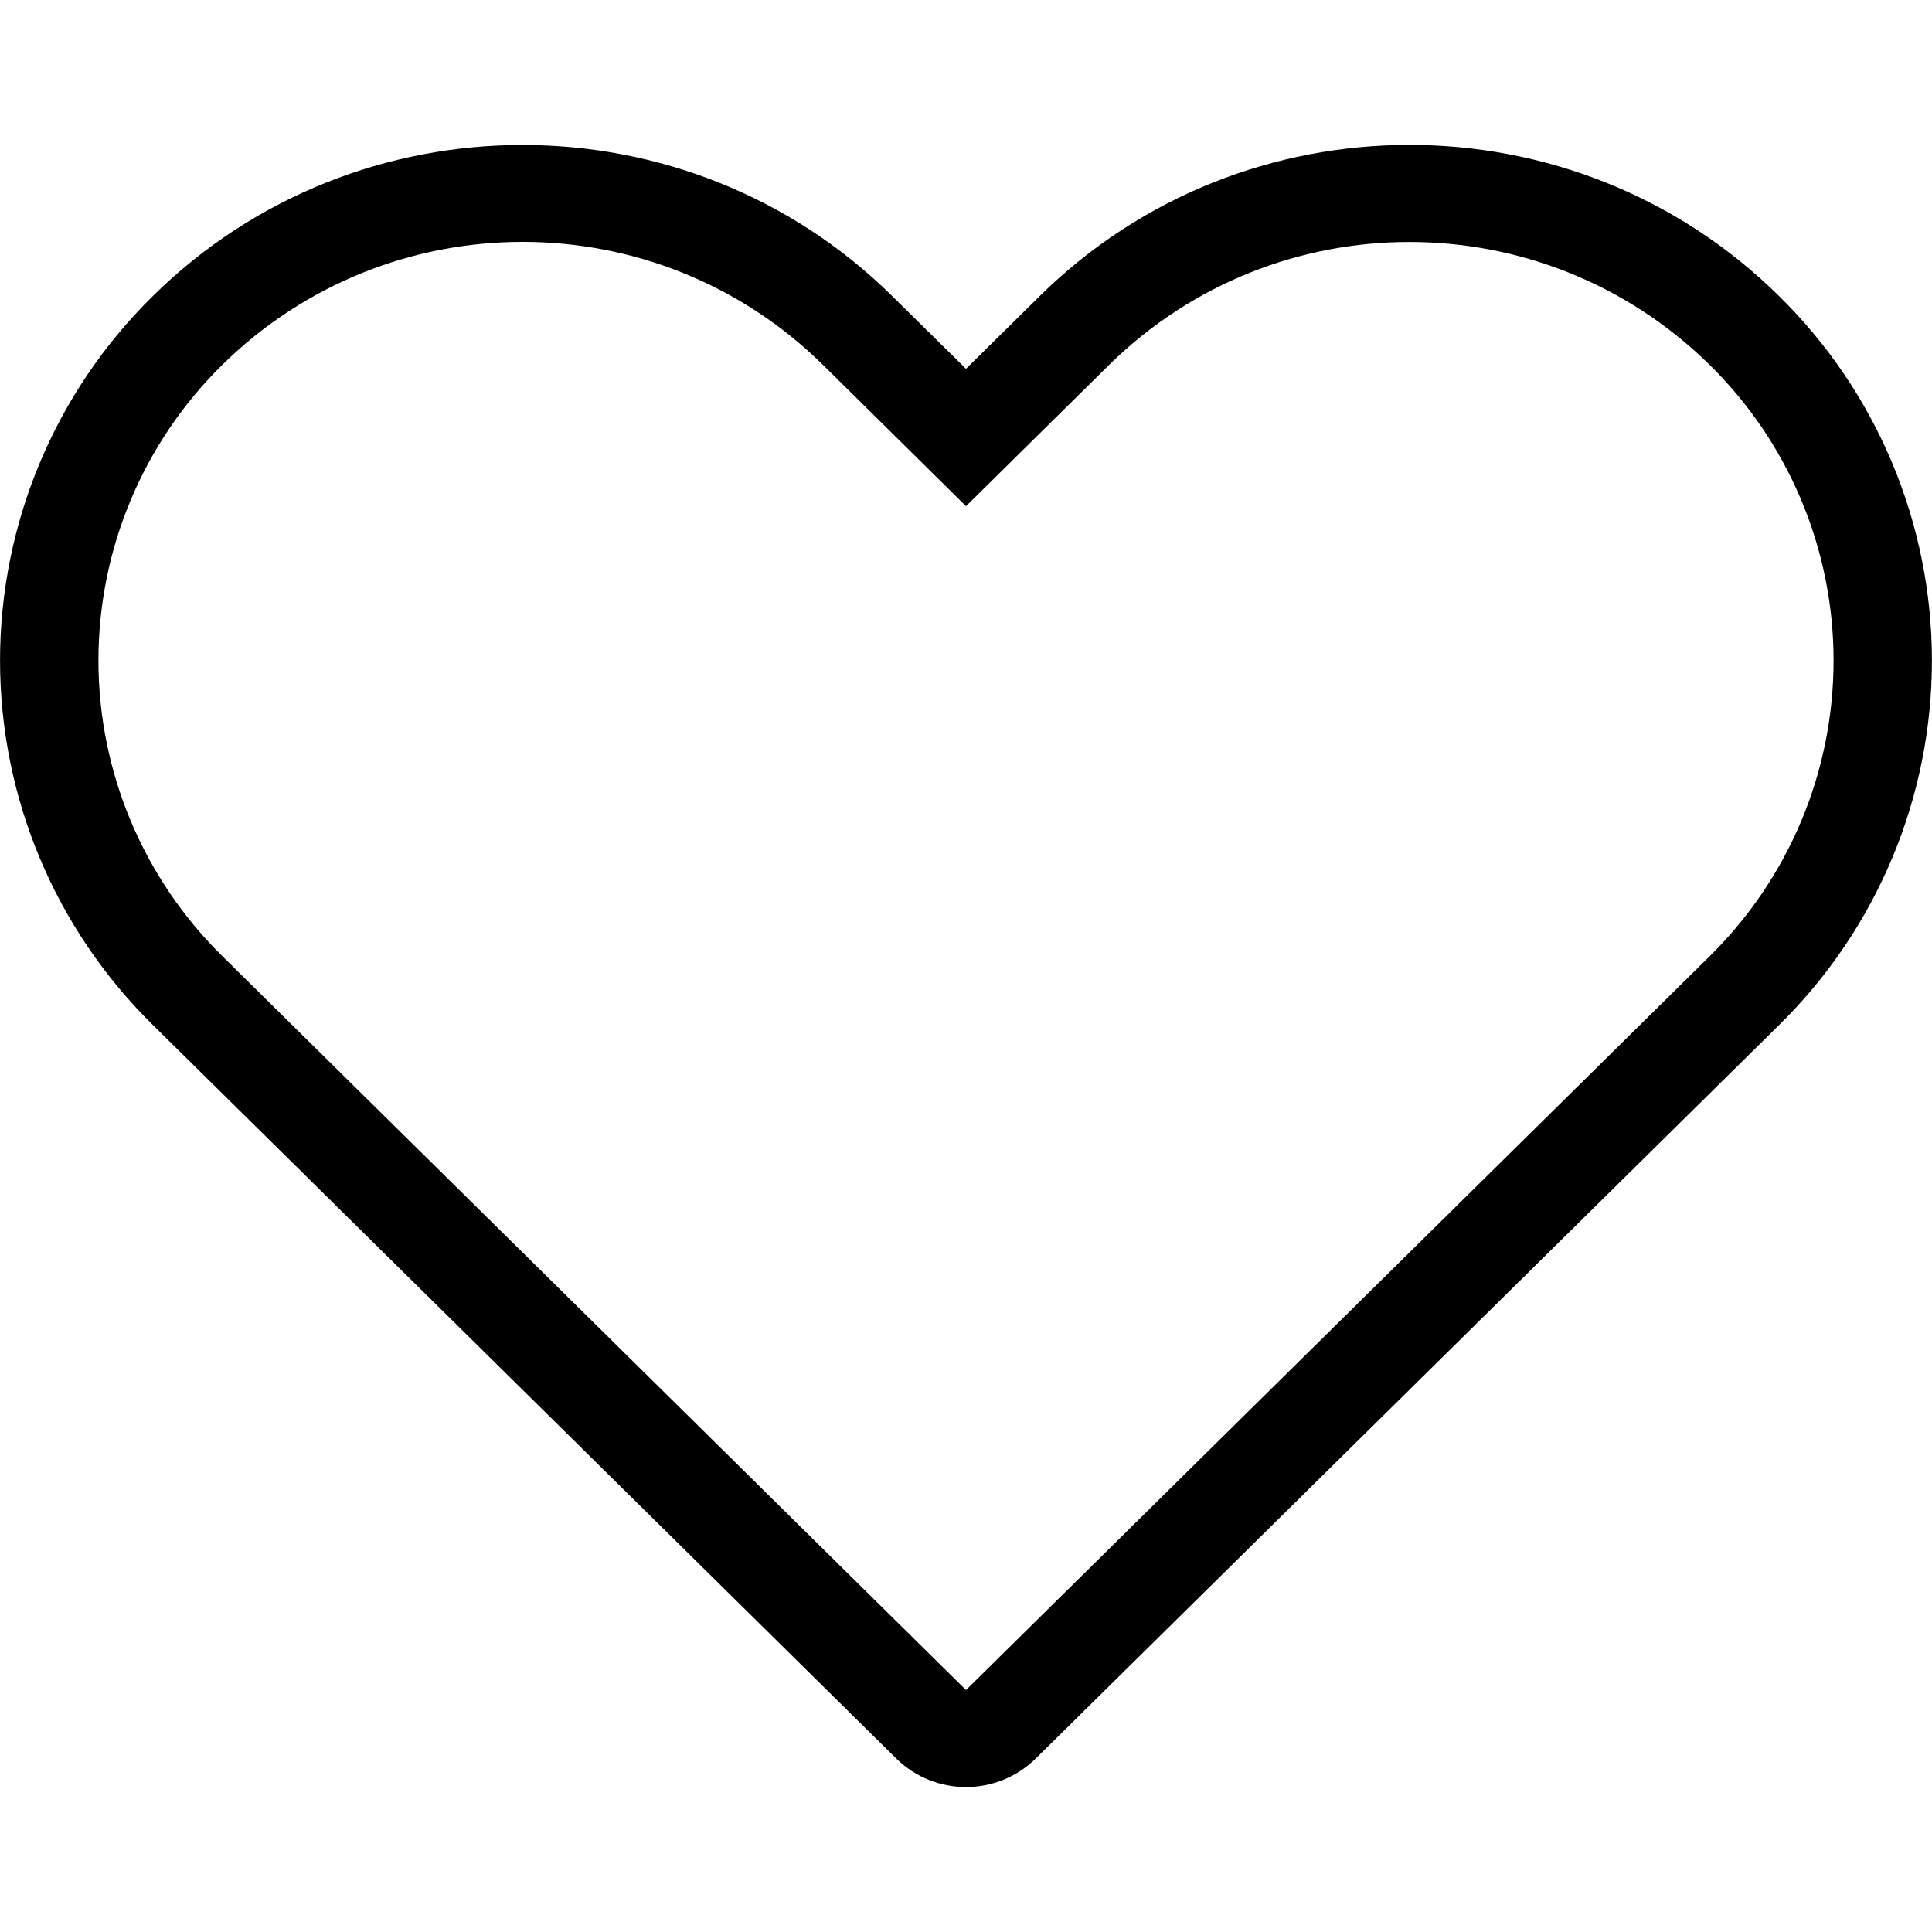
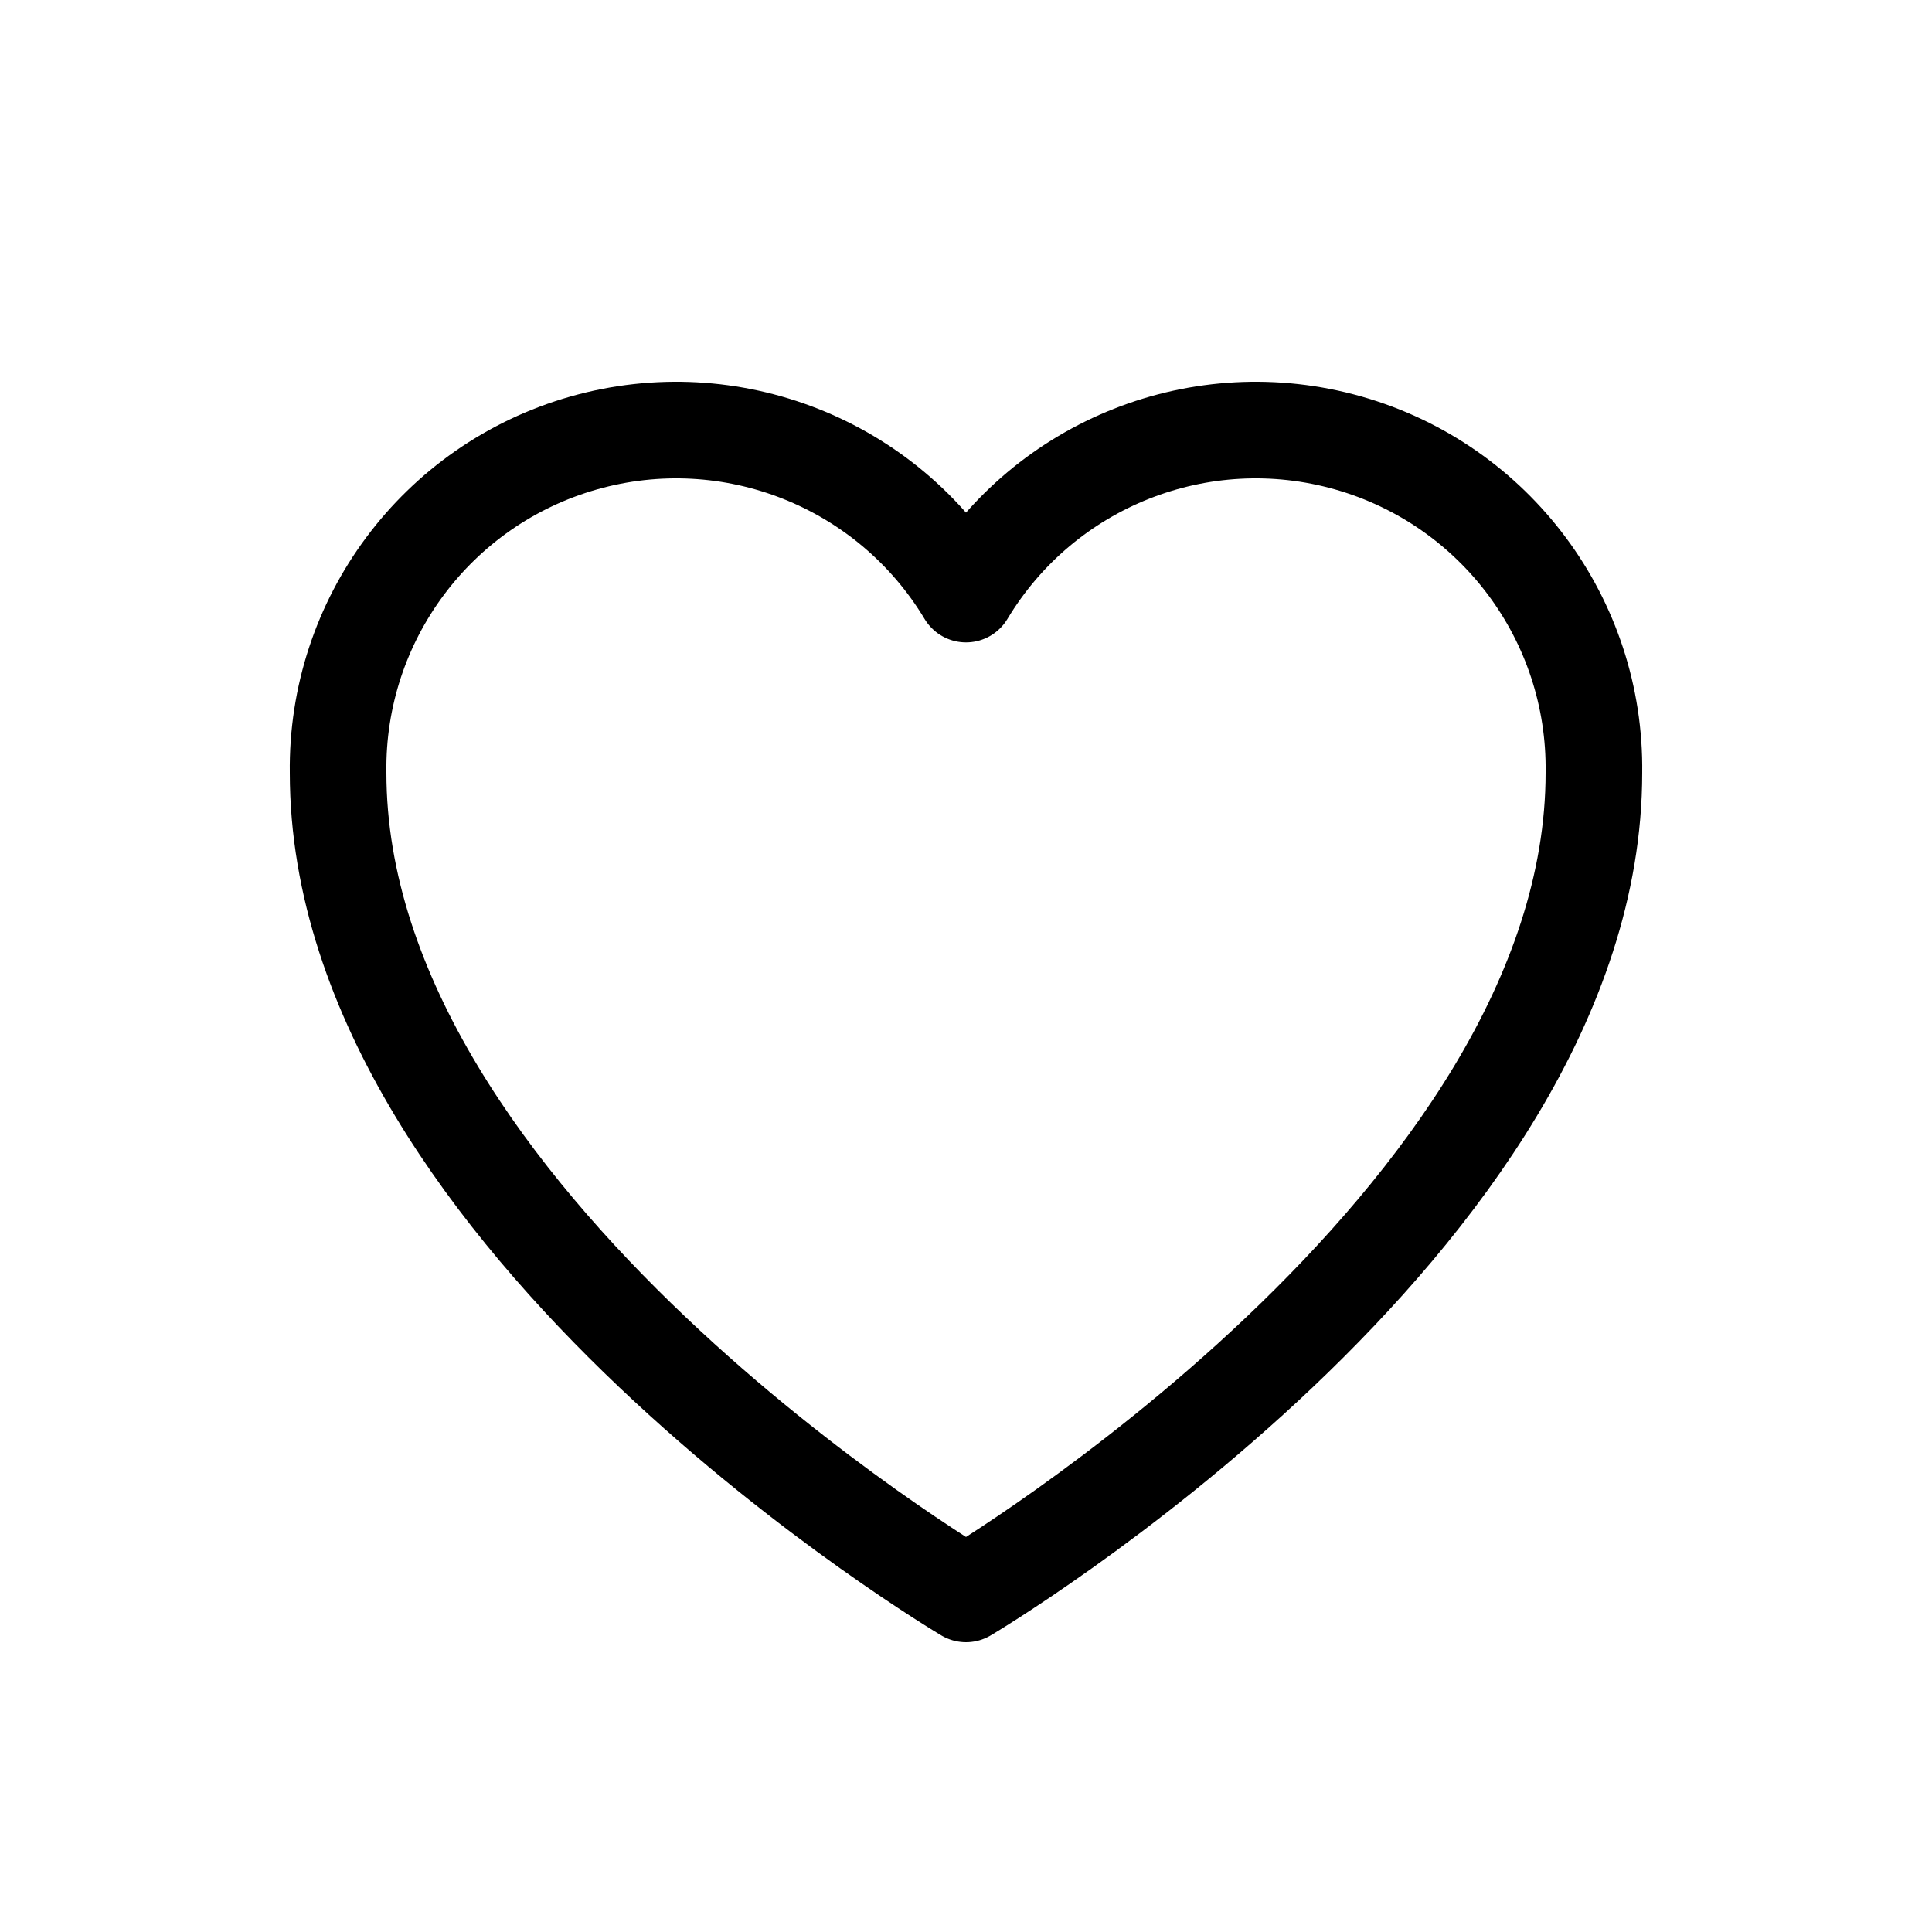
- <svg xmlns="http://www.w3.org/2000/svg" class="icon icon-accordion icon-heart" viewBox="0 0 20 20">
-   <path fill-rule="evenodd" d="M10 5.24 8.515 3.773a4.433 4.433 0 0 0-6.21 0 4.293 4.293 0 0 0 0 6.128L10 17.495l7.695-7.593a4.293 4.293 0 0 0 0-6.128 4.433 4.433 0 0 0-6.21 0zm.765-2.177c2.113-2.084 5.538-2.084 7.65 0a5.29 5.29 0 0 1 0 7.55l-7.695 7.593a1.03 1.03 0 0 1-1.44 0l-7.696-7.594a5.29 5.29 0 0 1 0-7.549C3.697.98 7.122.98 9.234 3.063l.766.755z" />
+ <svg xmlns="http://www.w3.org/2000/svg" fill="none" stroke="currentColor" stroke-width="1" stroke-linecap="round" stroke-linejoin="round" class="icon icon-heart" viewBox="0 0 20 20">
+   <path d="M10 16.5s-6.5-3.85-6.5-8.5a3.5 3.5 0 0 1 6.5-1.85 3.5 3.5 0 0 1 6.5 1.85c0 4.65-6.5 8.5-6.5 8.5z" />
</svg>
